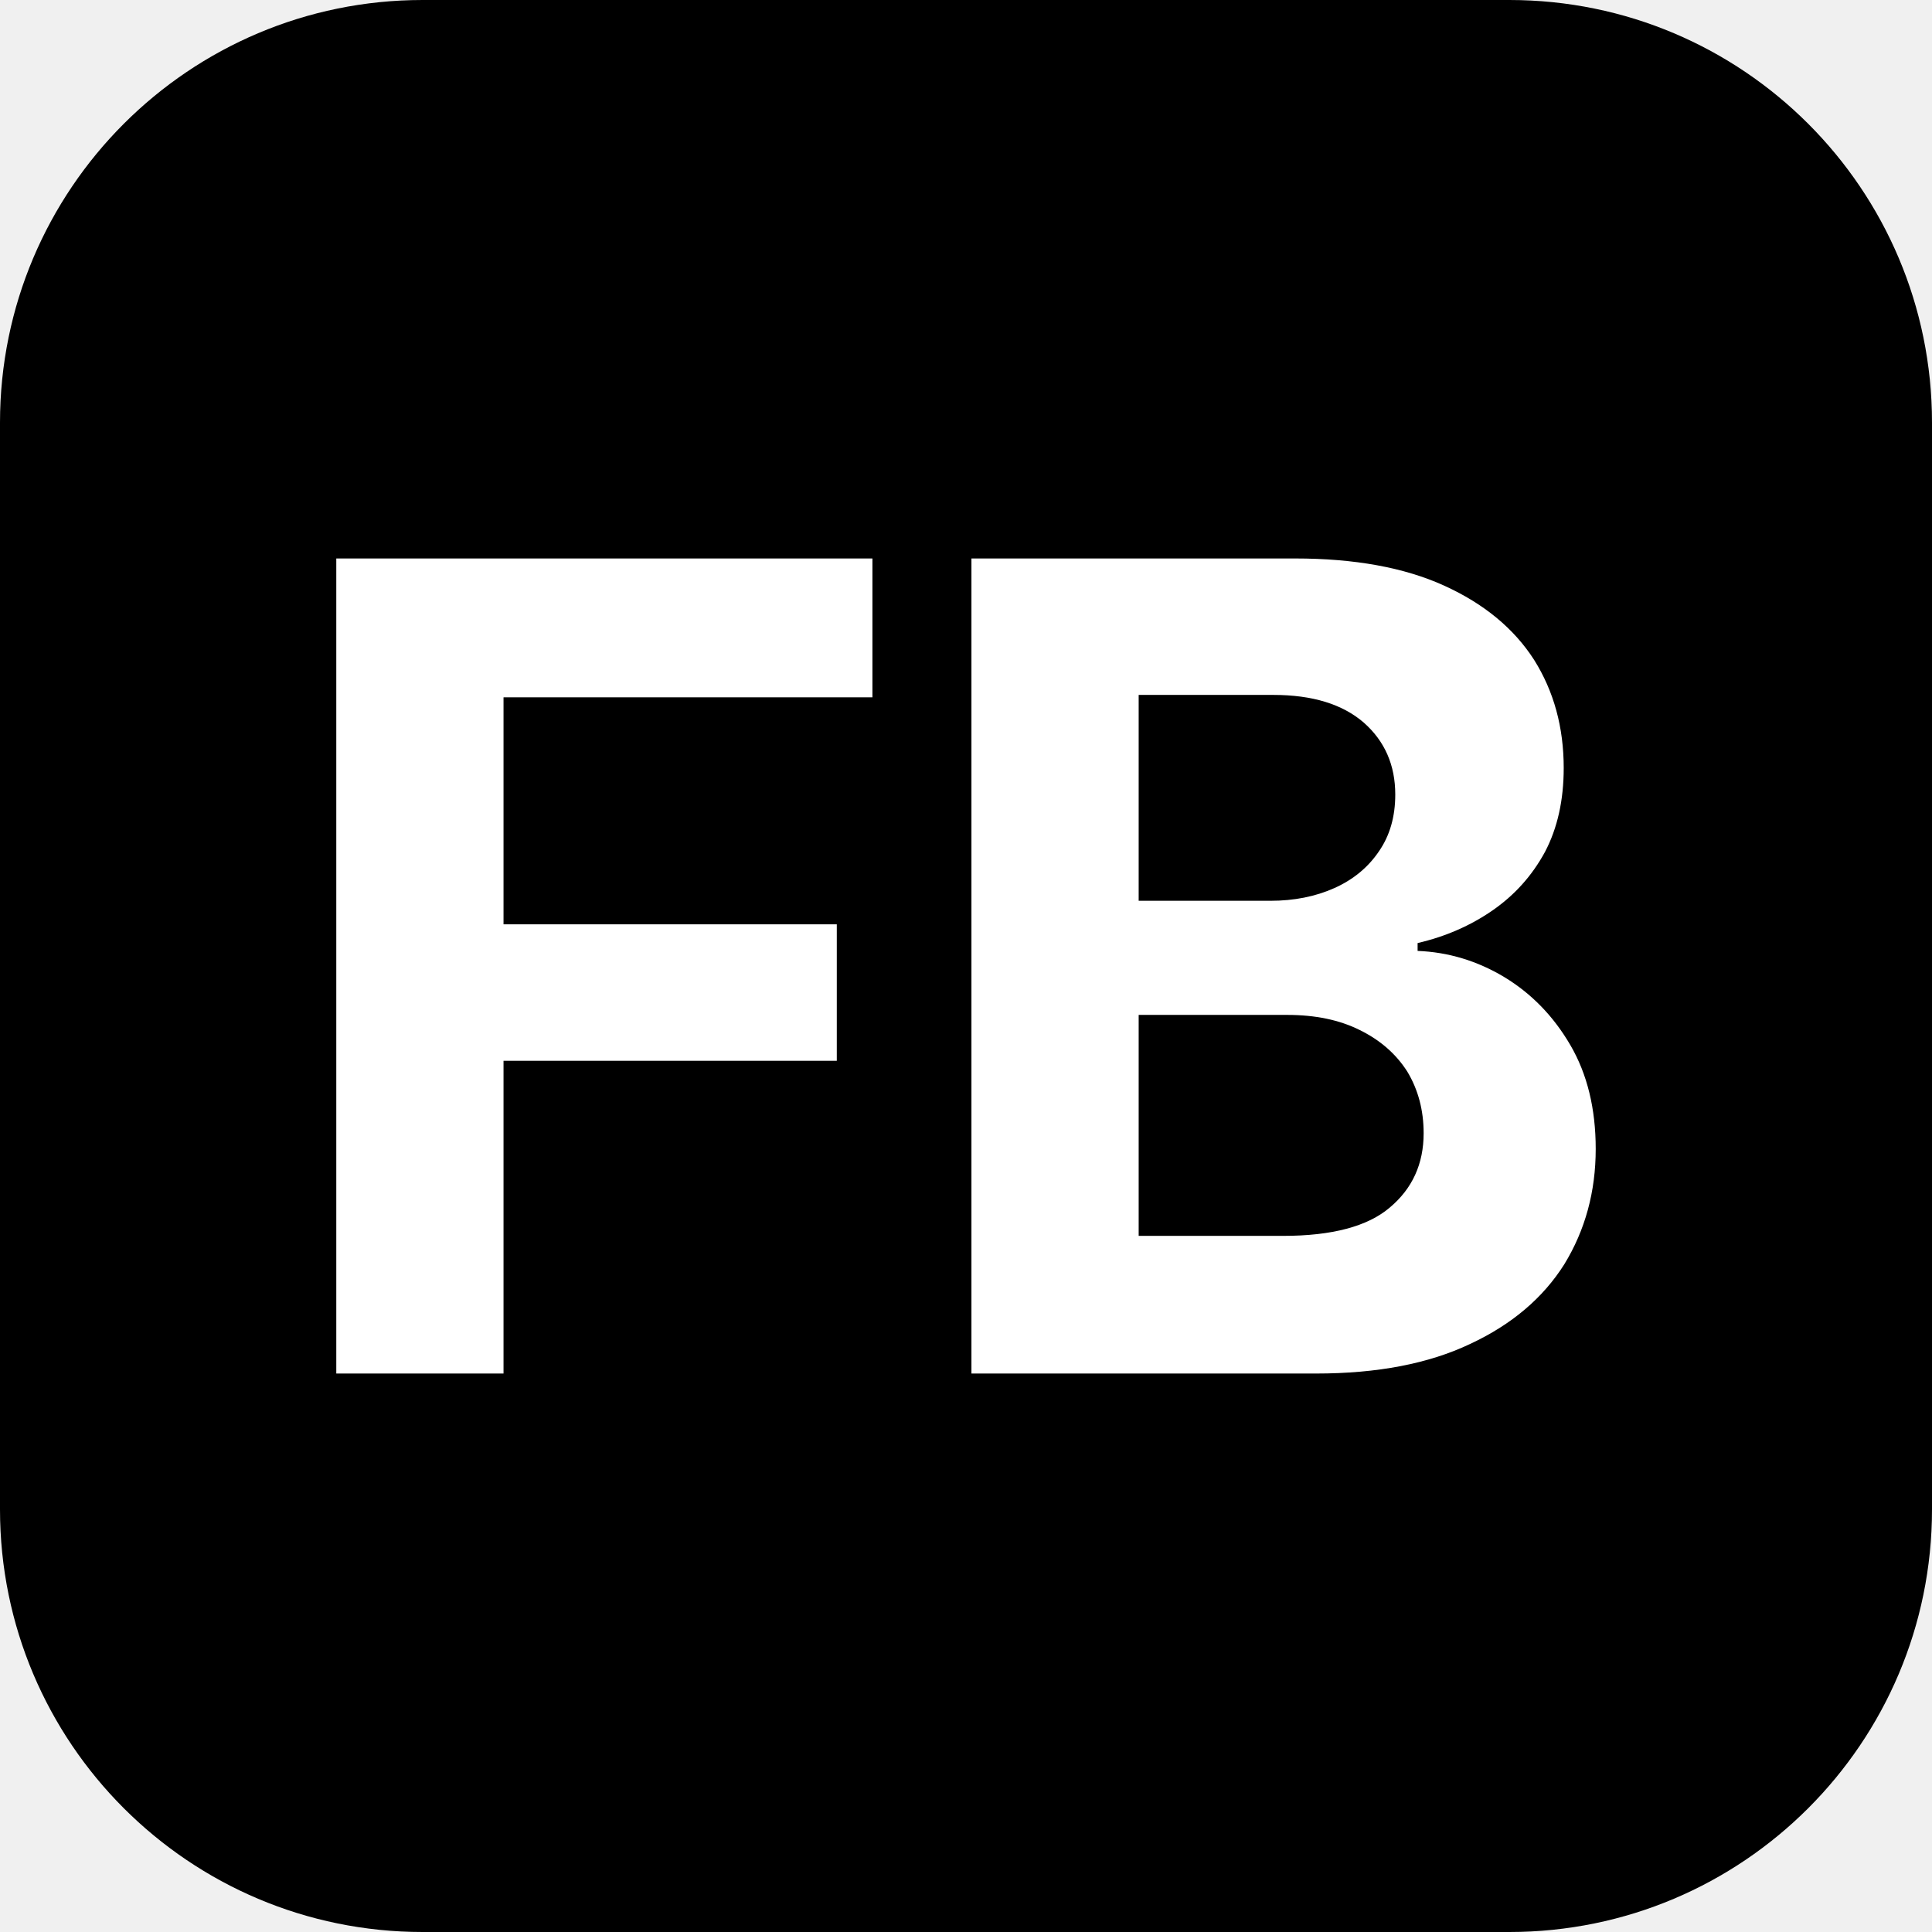
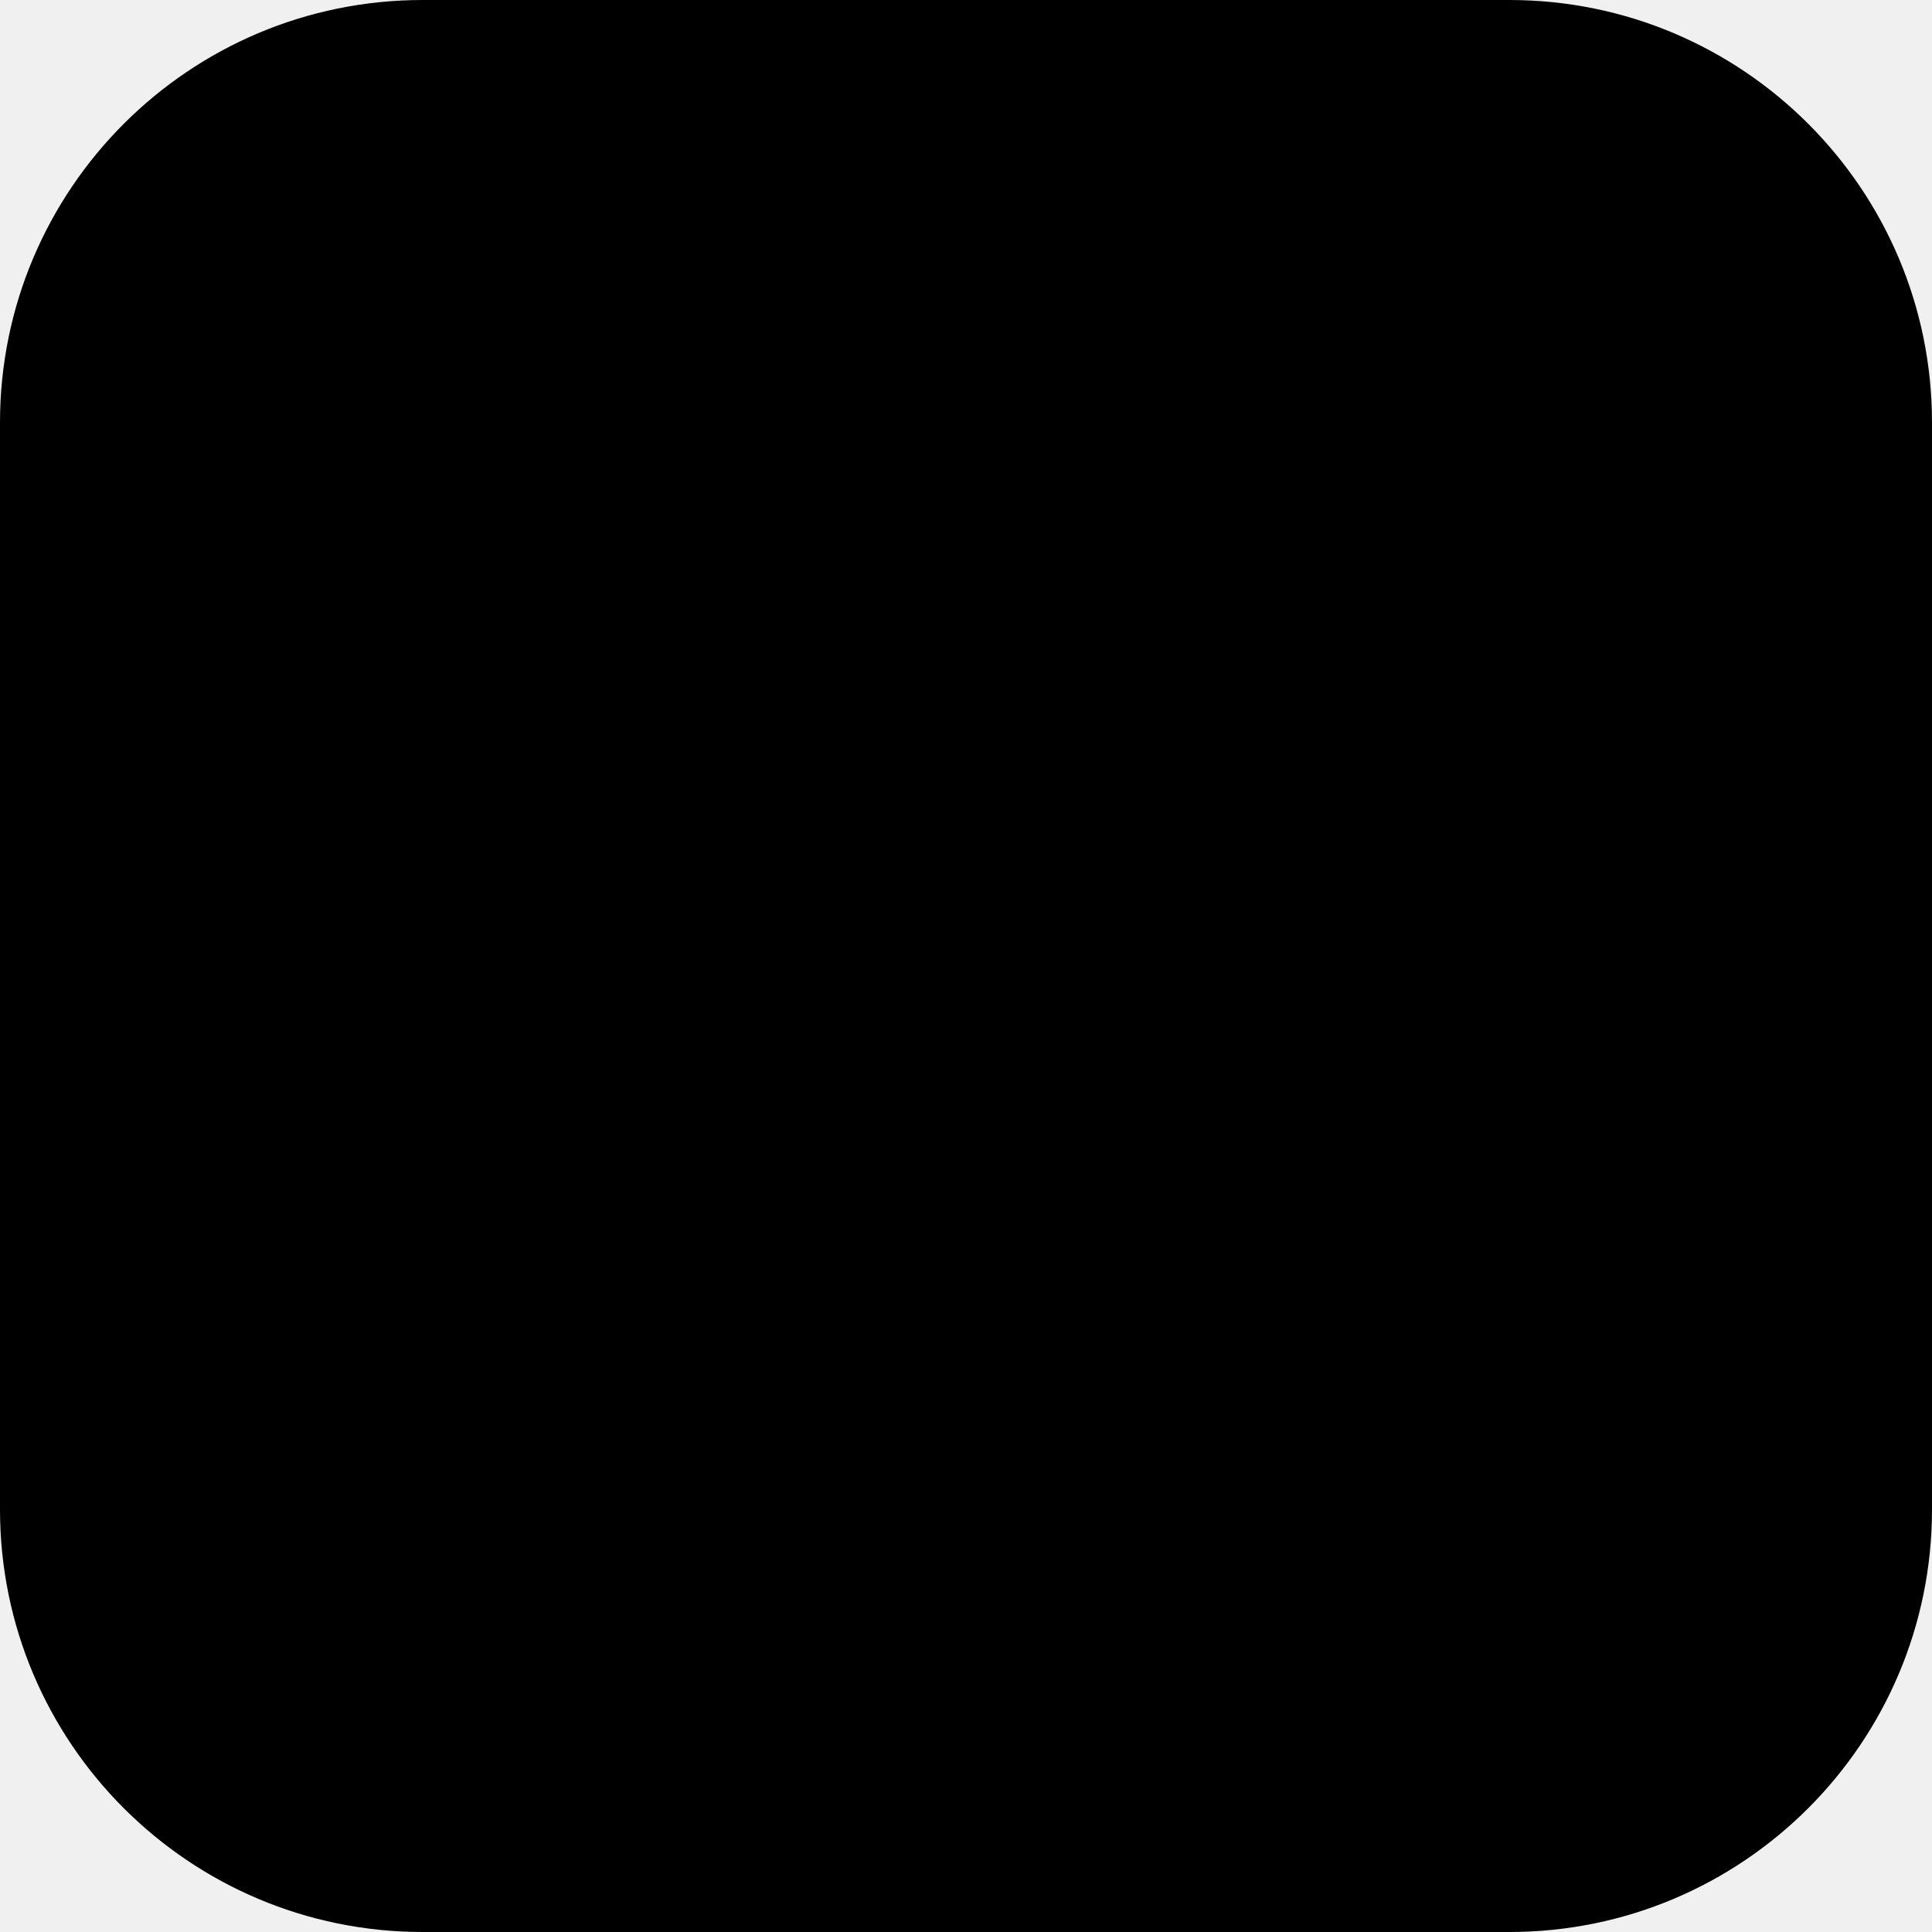
<svg xmlns="http://www.w3.org/2000/svg" viewBox="0 0 32 32">
-   <rect width="32" height="32" rx="7" style="fill: oklch(0.5 0.15 264)" />
-   <path style="fill: #fff" d="M5.57 22.75V9.25H14.45V11.55H8.34V15.31H13.86V17.57H8.34V22.75ZM16.09 22.75V9.25H21.45Q22.93 9.25 23.92 9.7Q24.91 10.15 25.41 10.93Q25.9 11.71 25.9 12.72Q25.9 13.52 25.59 14.11Q25.27 14.7 24.72 15.08Q24.17 15.46 23.48 15.62V15.75Q24.24 15.78 24.91 16.18Q25.59 16.59 26.01 17.31Q26.43 18.03 26.43 19.03Q26.43 20.09 25.91 20.94Q25.38 21.78 24.35 22.26Q23.32 22.75 21.8 22.75ZM18.86 20.47H21.25Q22.47 20.47 23.02 20Q23.58 19.53 23.58 18.77Q23.58 18.2 23.31 17.75Q23.03 17.31 22.52 17.06Q22.02 16.81 21.32 16.81H18.86ZM18.86 14.92H21.04Q21.63 14.92 22.1 14.71Q22.57 14.5 22.84 14.1Q23.11 13.71 23.11 13.16Q23.11 12.43 22.59 11.97Q22.06 11.51 21.09 11.51H18.86Z" />
+   <rect width="32" height="32" rx="7" style="fill: oklch(0.215 0.058 264)" />
+   <path style="fill: oklch(0.84 0.15 85)" d="M5.57 22.75V9.25H14.45V11.55H8.34V15.31H13.86V17.57H8.34V22.75ZM16.09 22.75V9.25H21.45Q22.93 9.25 23.92 9.7Q24.91 10.15 25.41 10.93Q25.9 11.71 25.9 12.72Q25.9 13.52 25.59 14.11Q25.27 14.7 24.72 15.08Q24.17 15.46 23.48 15.62V15.75Q24.24 15.78 24.91 16.18Q25.59 16.59 26.01 17.31Q26.43 18.03 26.43 19.03Q26.43 20.09 25.91 20.94Q25.38 21.78 24.35 22.26Q23.32 22.75 21.8 22.75ZM18.86 20.47H21.25Q22.47 20.47 23.02 20Q23.58 19.53 23.58 18.77Q23.58 18.2 23.31 17.75Q23.03 17.31 22.52 17.06Q22.02 16.81 21.32 16.81H18.86ZM18.86 14.92H21.04Q21.63 14.92 22.1 14.71Q22.57 14.5 22.84 14.1Q23.11 13.71 23.11 13.16Q23.11 12.43 22.59 11.97Q22.06 11.51 21.09 11.51H18.86Z" />
</svg>
